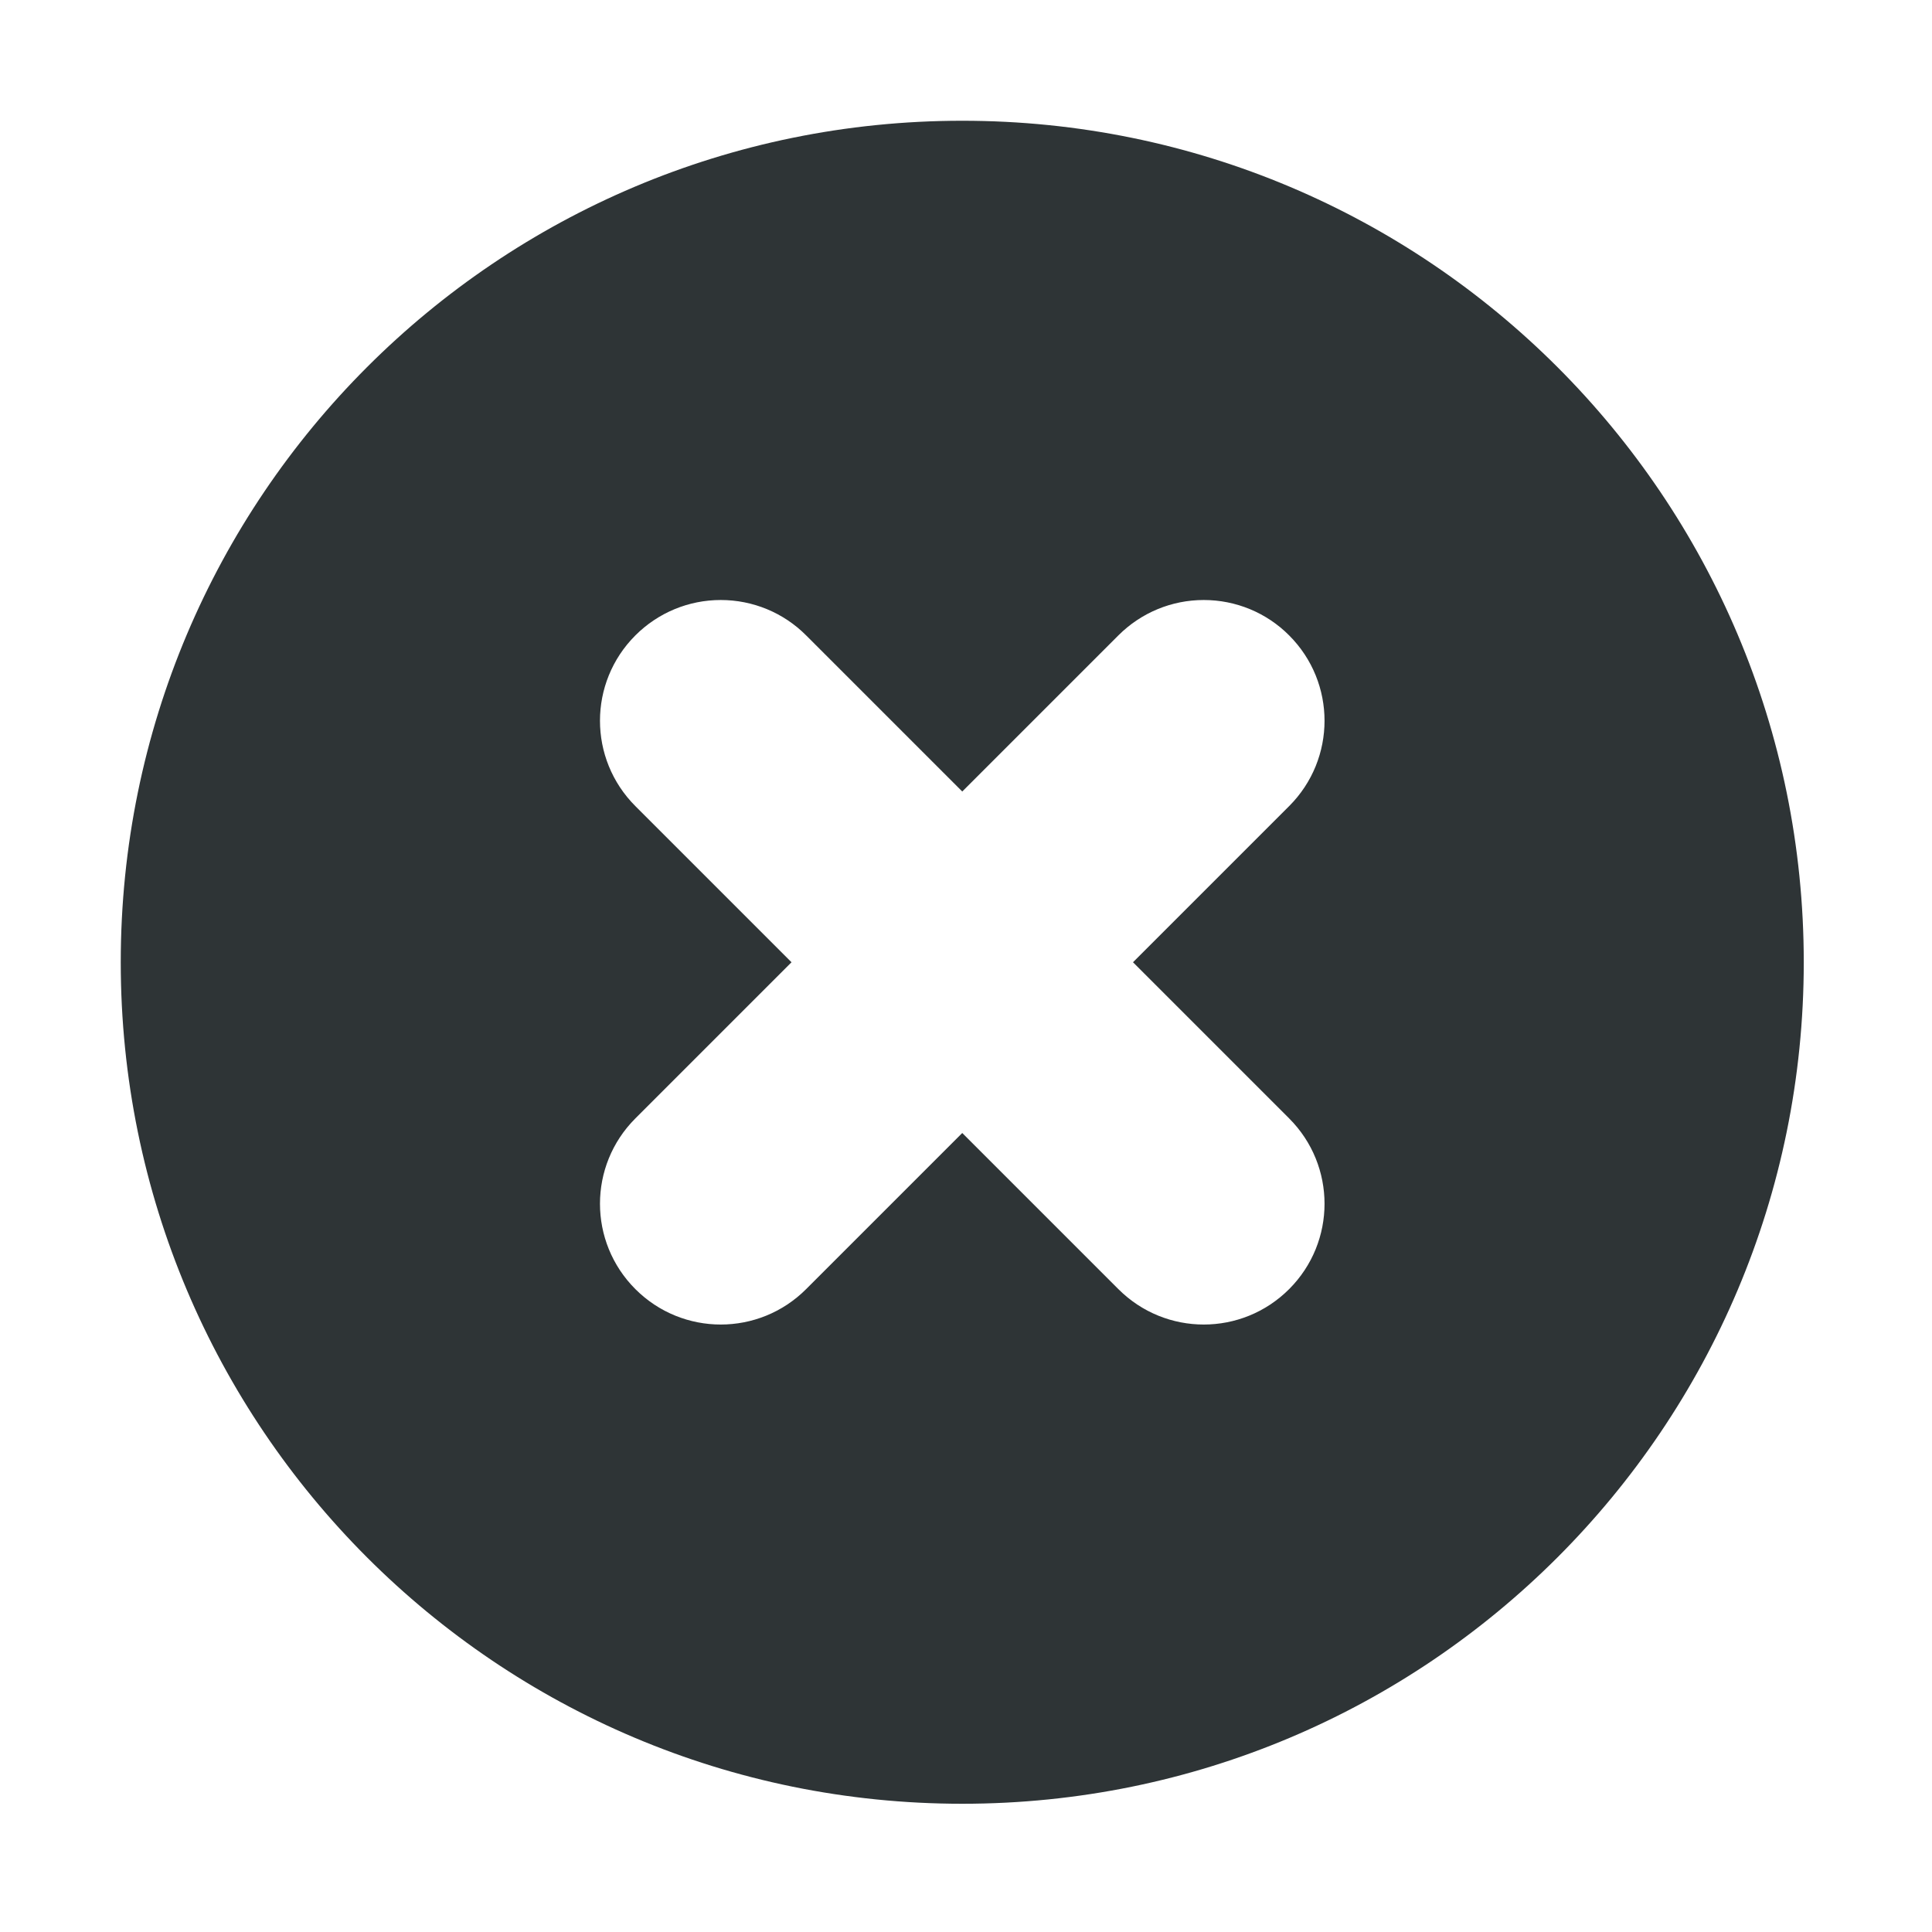
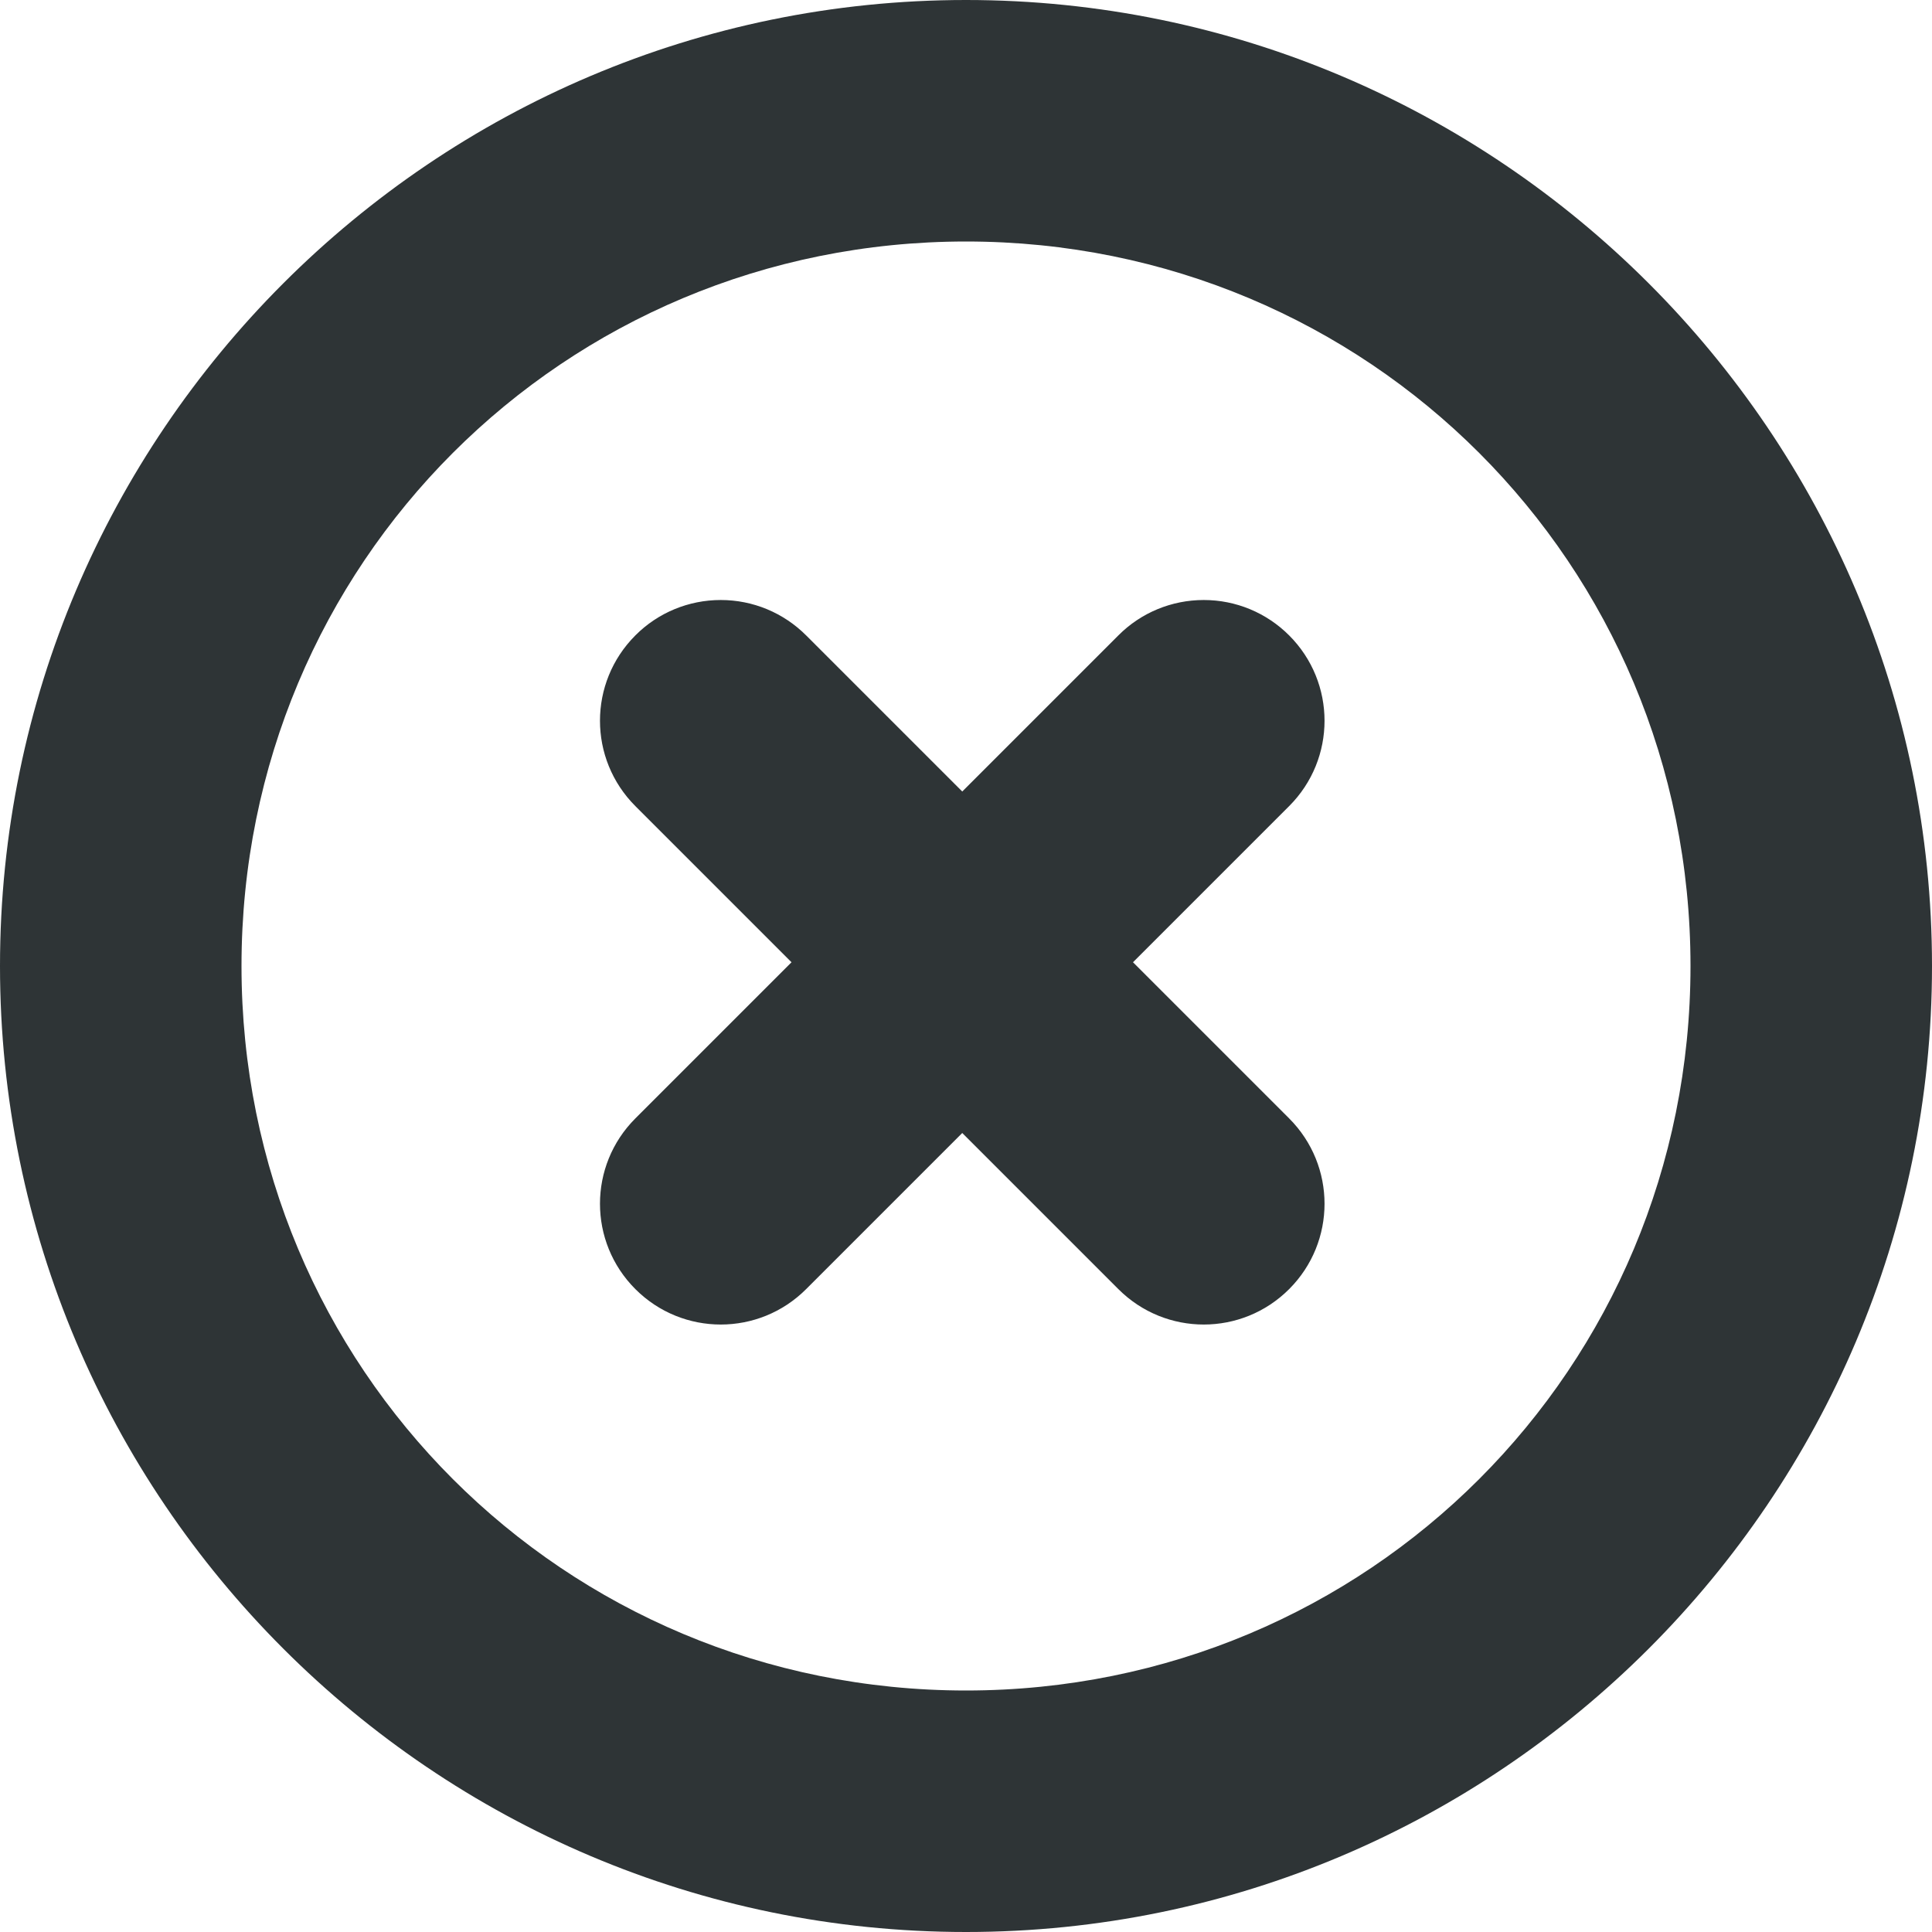
<svg xmlns="http://www.w3.org/2000/svg" height="16px" viewBox="0 0 16 16" width="16px">
-   <path d="m 7.969 1 c -3.852 0 -6.969 3.117 -6.969 6.969 s 3.117 6.969 6.969 6.969 s 6.969 -3.117 6.969 -6.969 s -3.117 -6.969 -6.969 -6.969 z m -2 3.969 c 0.266 0 0.52 0.105 0.707 0.293 l 1.293 1.293 l 1.293 -1.293 c 0.188 -0.188 0.441 -0.293 0.707 -0.293 s 0.52 0.105 0.707 0.293 c 0.391 0.391 0.391 1.023 0 1.414 l -1.293 1.293 l 1.293 1.293 c 0.391 0.391 0.391 1.023 0 1.414 s -1.023 0.391 -1.414 0 l -1.293 -1.293 l -1.293 1.293 c -0.391 0.391 -1.023 0.391 -1.414 0 s -0.391 -1.023 0 -1.414 l 1.293 -1.293 l -1.293 -1.293 c -0.391 -0.391 -0.391 -1.023 0 -1.414 c 0.188 -0.188 0.441 -0.293 0.707 -0.293 z m 0 0" fill="#2e3436" />
+   <path d="m 8 0 c -4.41 0 -8 3.59 -8 8 s 3.59 8 8 8 s 8 -3.59 8 -8 s -3.59 -8 -8 -8 z m 0 2 c 3.332 0 6 2.668 6 6 s -2.668 6 -6 6 s -6 -2.668 -6 -6 s 2.668 -6 6 -6 z m -2.031 2.969 c -0.266 0 -0.52 0.105 -0.707 0.293 c -0.391 0.391 -0.391 1.023 0 1.414 l 1.293 1.293 l -1.293 1.293 c -0.391 0.391 -0.391 1.023 0 1.414 s 1.023 0.391 1.414 0 l 1.293 -1.293 l 1.293 1.293 c 0.391 0.391 1.023 0.391 1.414 0 s 0.391 -1.023 0 -1.414 l -1.293 -1.293 l 1.293 -1.293 c 0.391 -0.391 0.391 -1.023 0 -1.414 c -0.188 -0.188 -0.441 -0.293 -0.707 -0.293 s -0.52 0.105 -0.707 0.293 l -1.293 1.293 l -1.293 -1.293 c -0.188 -0.188 -0.441 -0.293 -0.707 -0.293 z m 0 0" fill="#2e3436" />
</svg>
